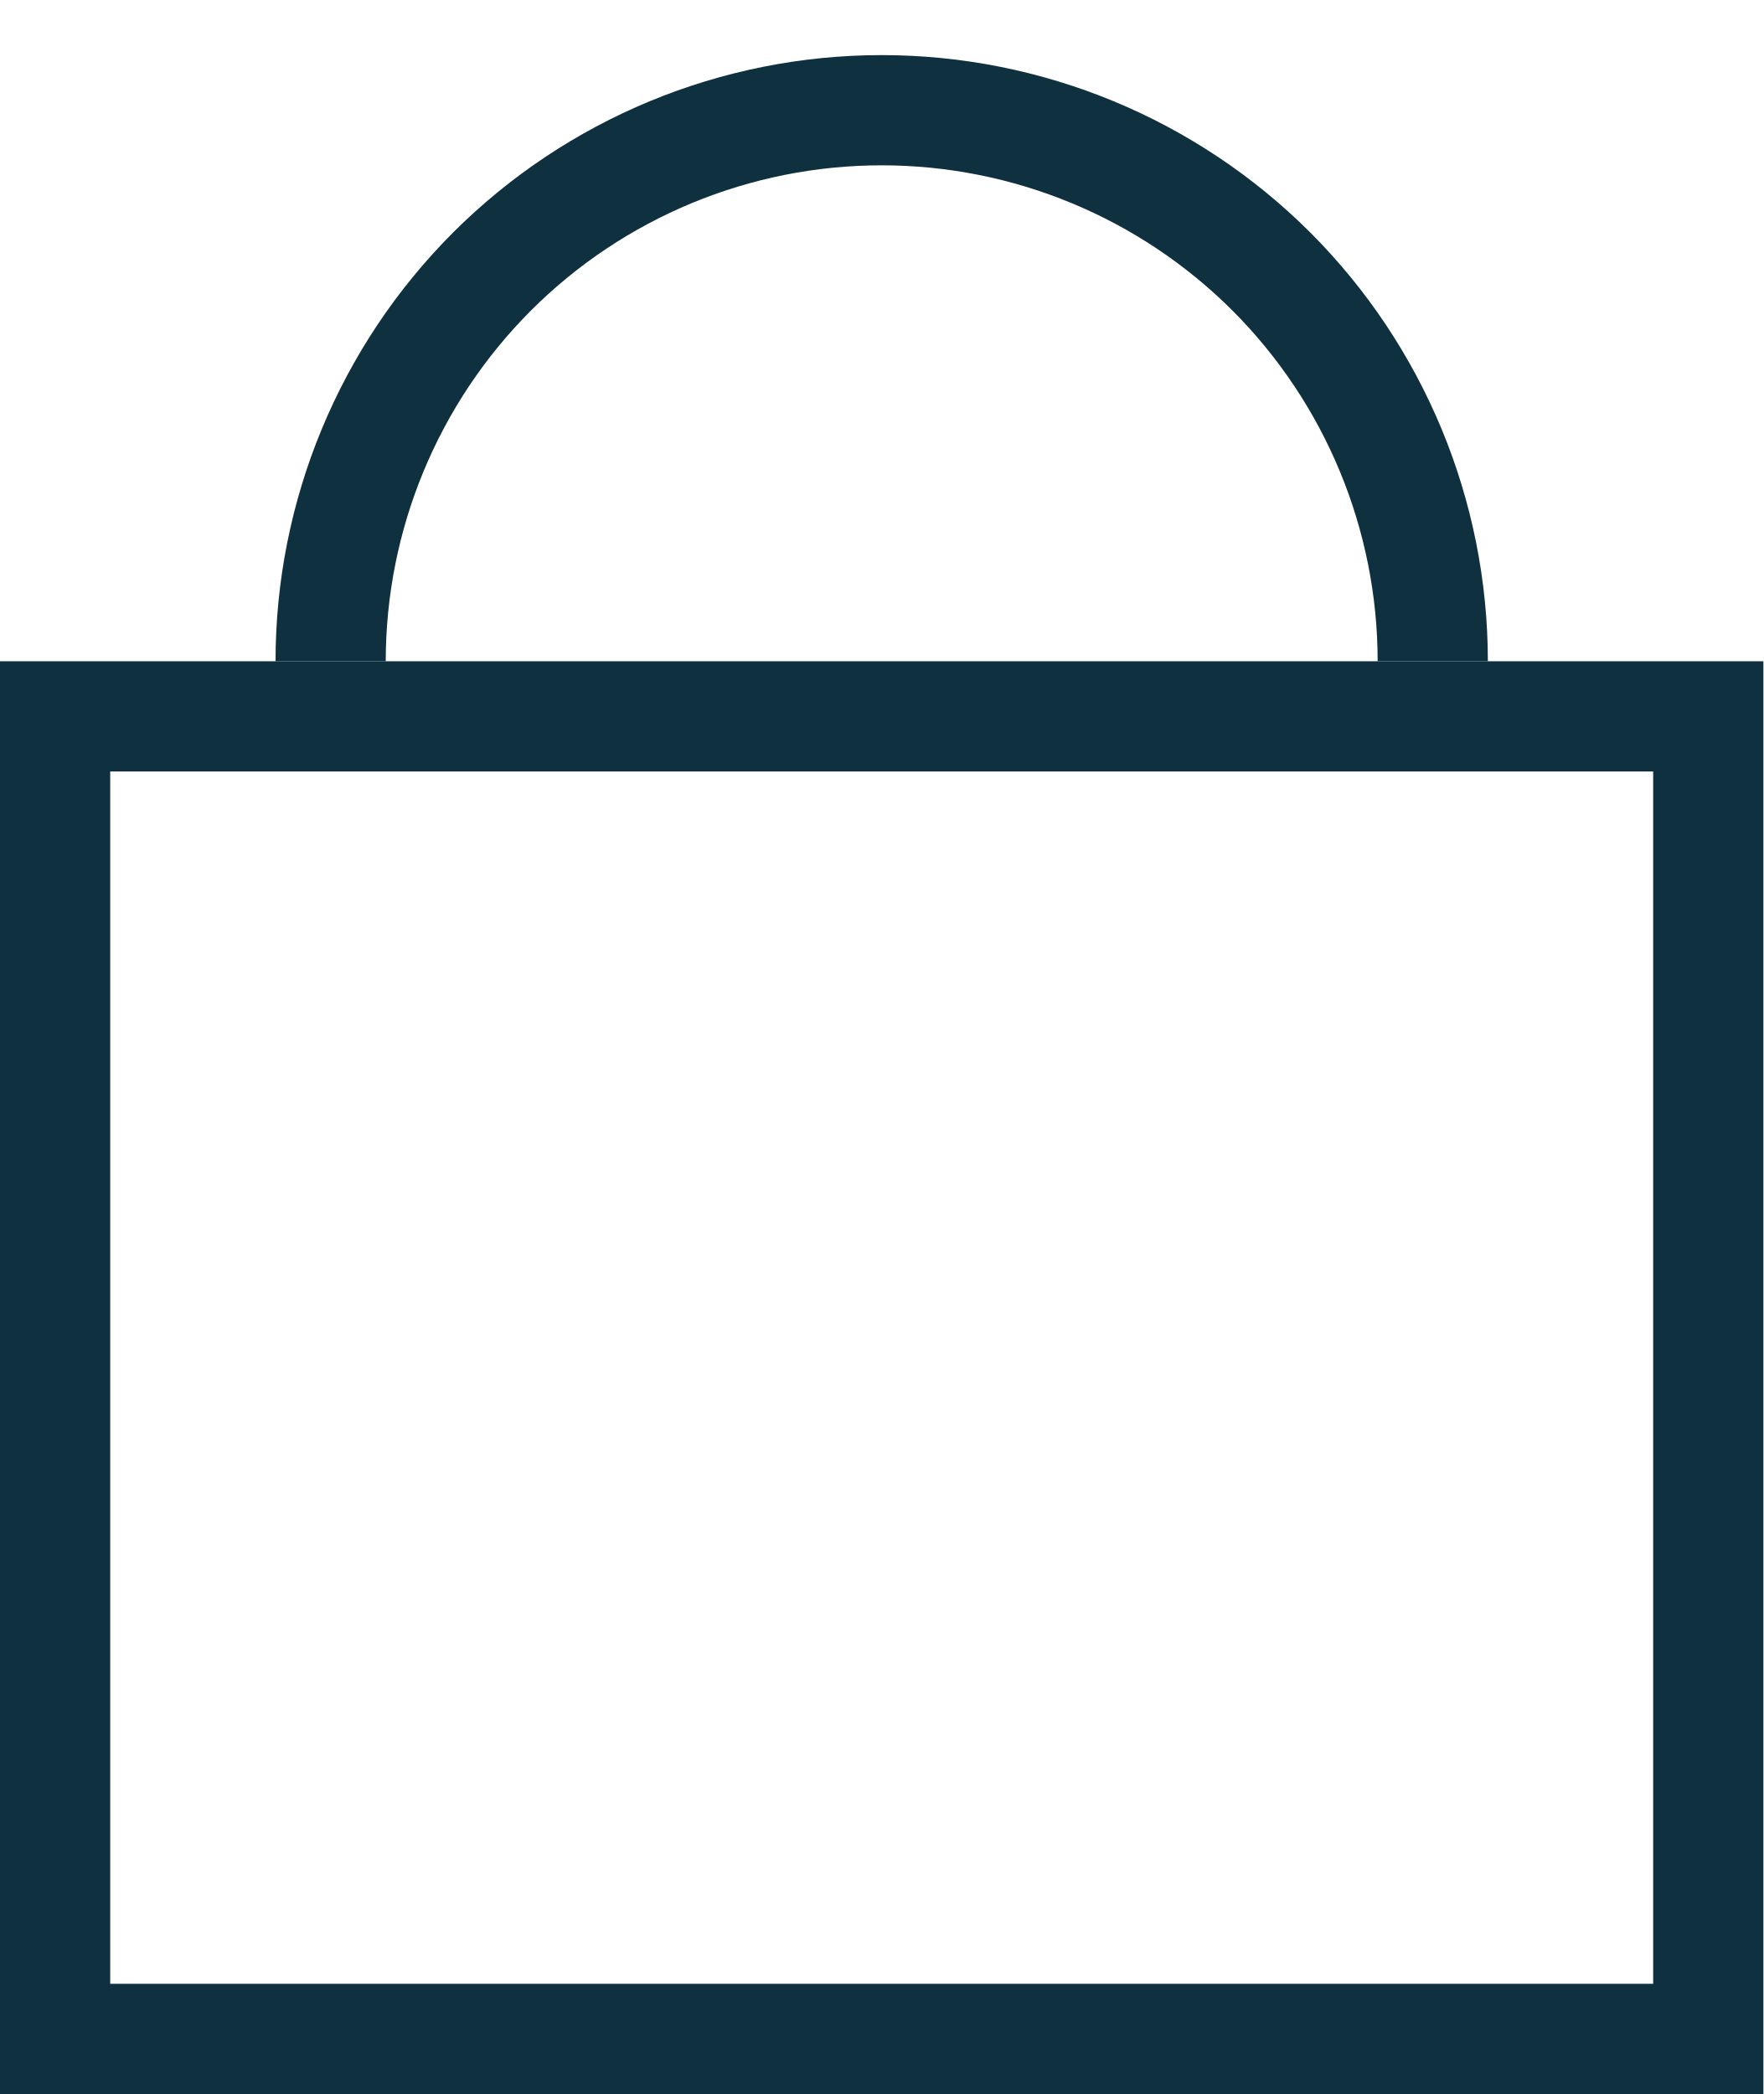
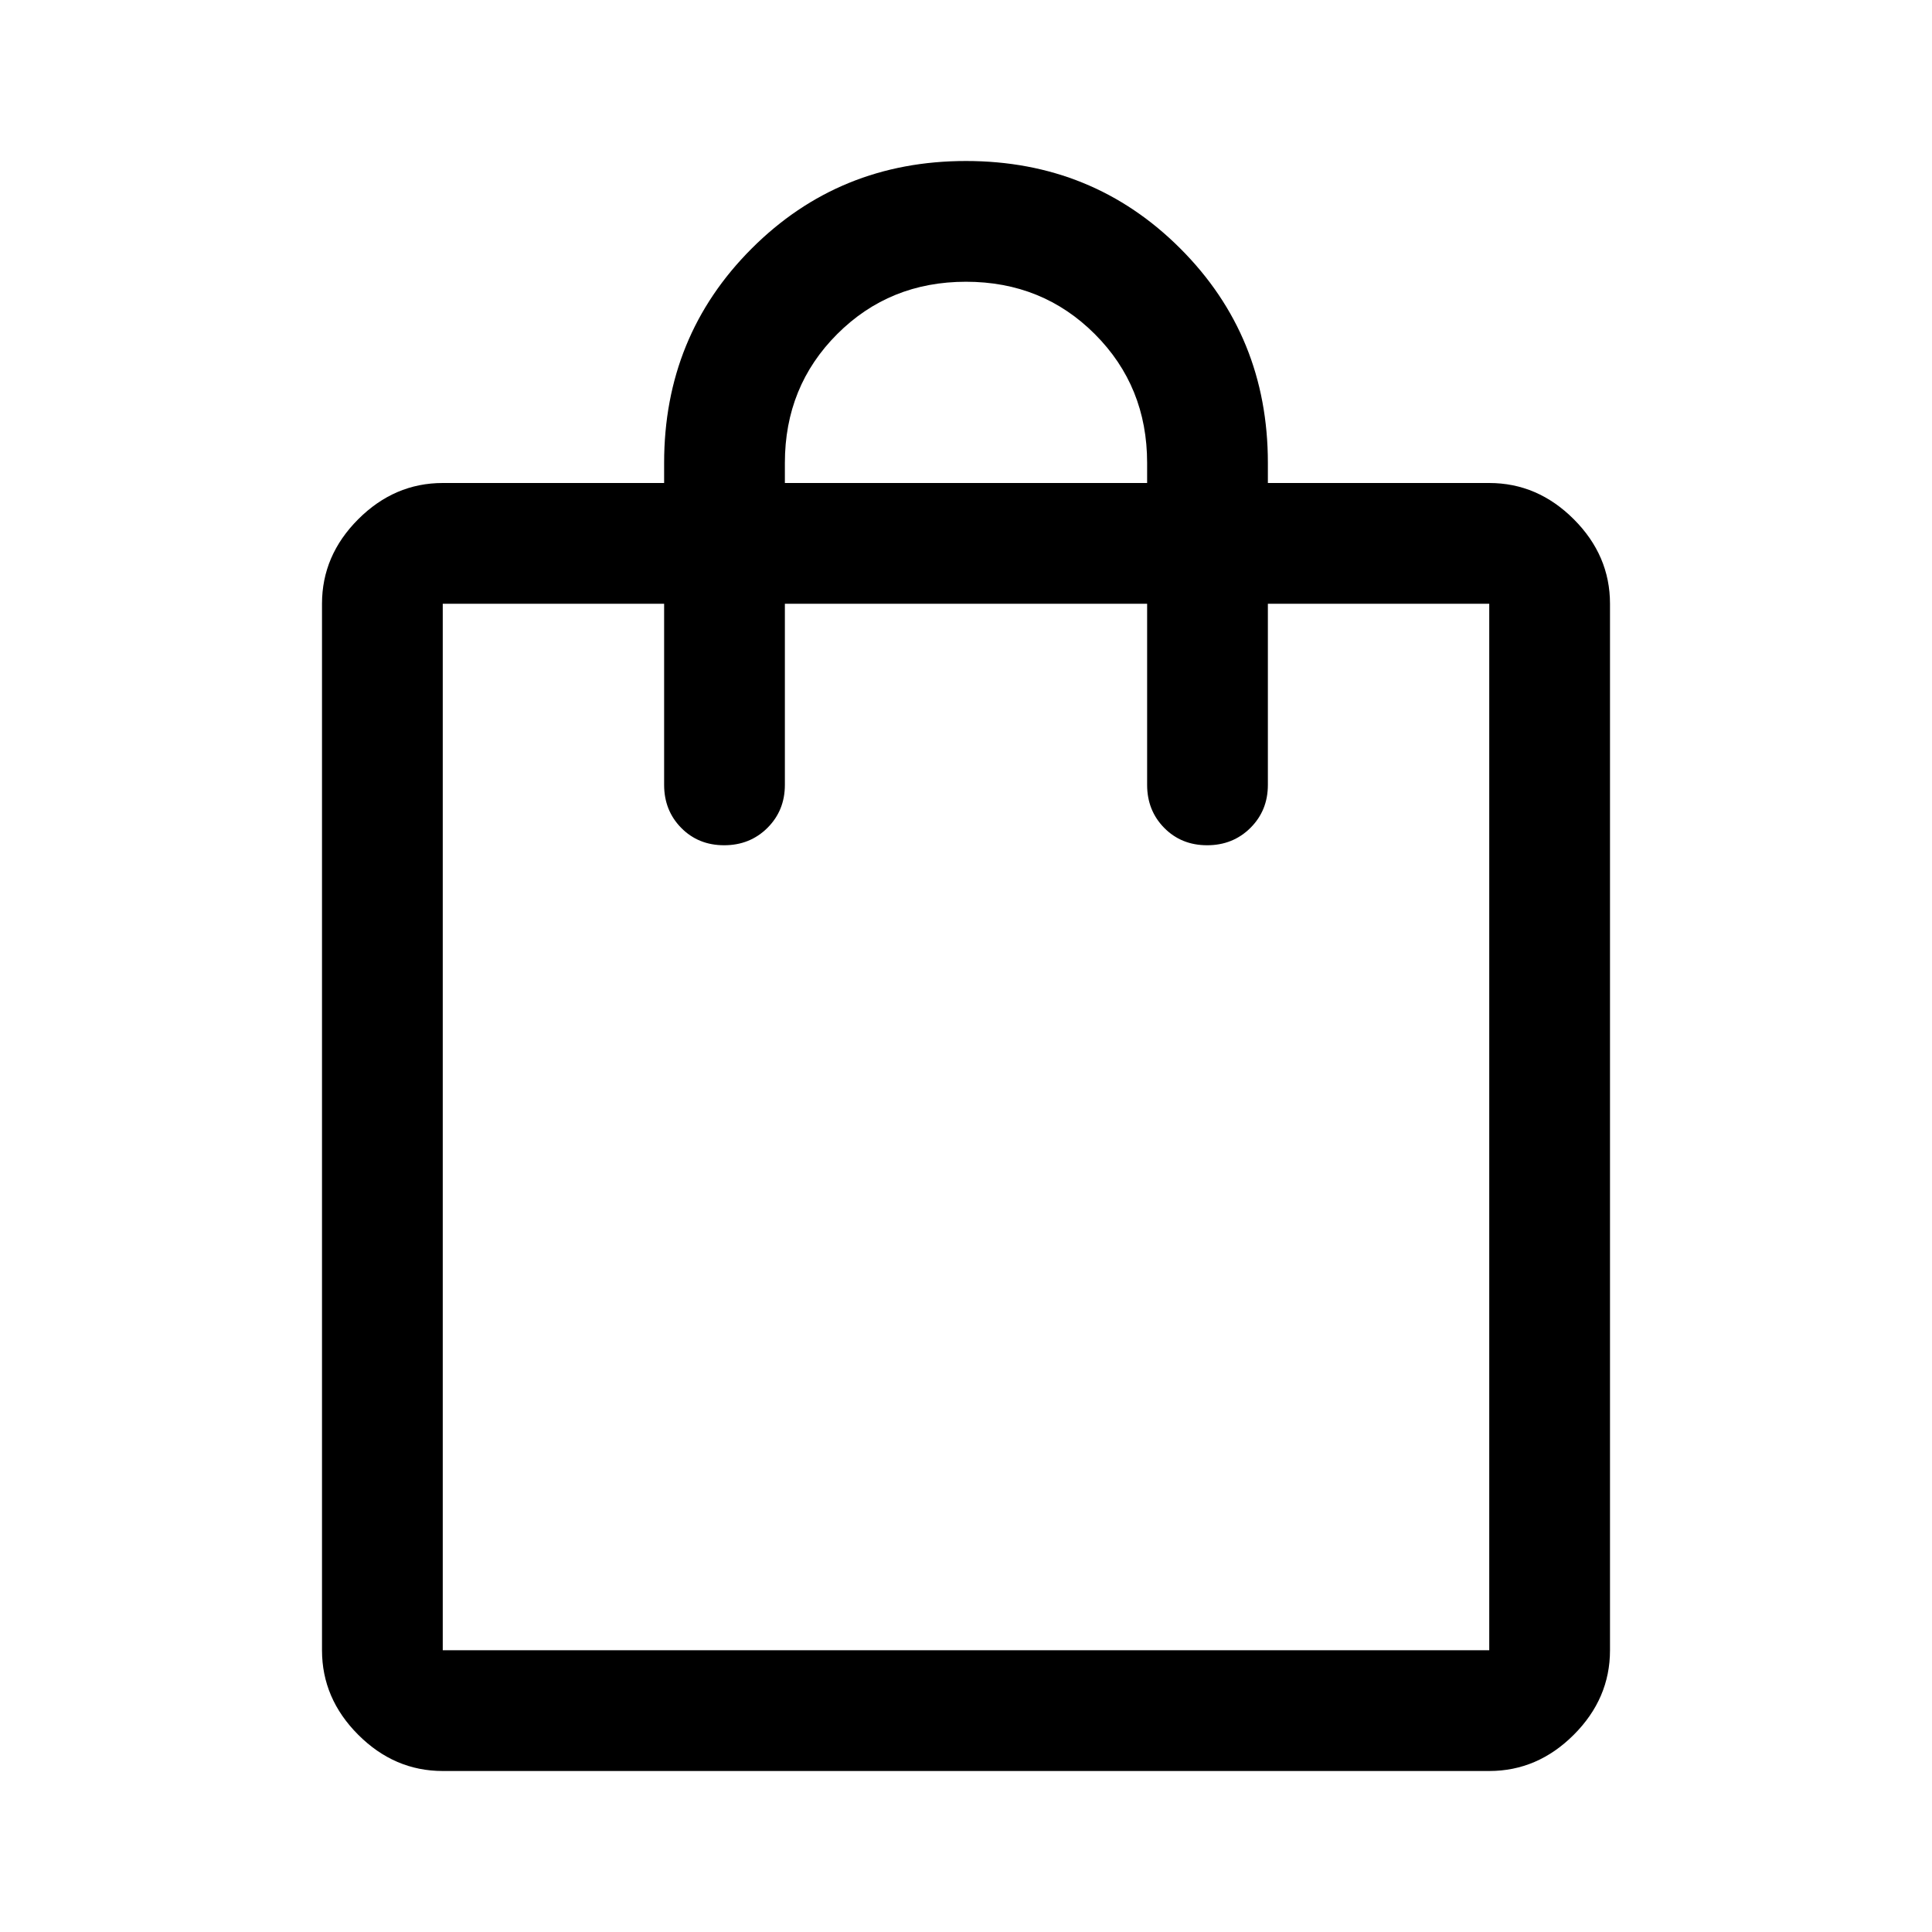
- <svg xmlns="http://www.w3.org/2000/svg" width="16" height="19" viewBox="0 0 16 19" fill="none">
-   <rect x="0.5" y="6.5" width="15" height="12" stroke="#0F303F" />
-   <path d="M13 6C13 4.674 12.473 3.402 11.536 2.464C10.598 1.527 9.326 1 8 1C6.674 1 5.402 1.527 4.464 2.464C3.527 3.402 3 4.674 3 6" stroke="#0F303F" />
+ <svg xmlns="http://www.w3.org/2000/svg" height="48" viewBox="0 96 960 960" width="48">
+   <path d="M220 976q-24 0-42-18t-18-42V396q0-24 18-42t42-18h110v-10q0-63 43.5-106.5T480 176q63 0 106.5 43.5T630 326v10h110q24 0 42 18t18 42v520q0 24-18 42t-42 18H220Zm0-60h520V396H630v90q0 12.75-8.675 21.375-8.676 8.625-21.5 8.625-12.825 0-21.325-8.625T570 486v-90H390v90q0 12.75-8.675 21.375-8.676 8.625-21.5 8.625-12.825 0-21.325-8.625T330 486v-90H220v520Zm170-580h180v-10q0-38-26-64t-64-26q-38 0-64 26t-26 64v10ZM220 916V396v520Z" />
</svg>
